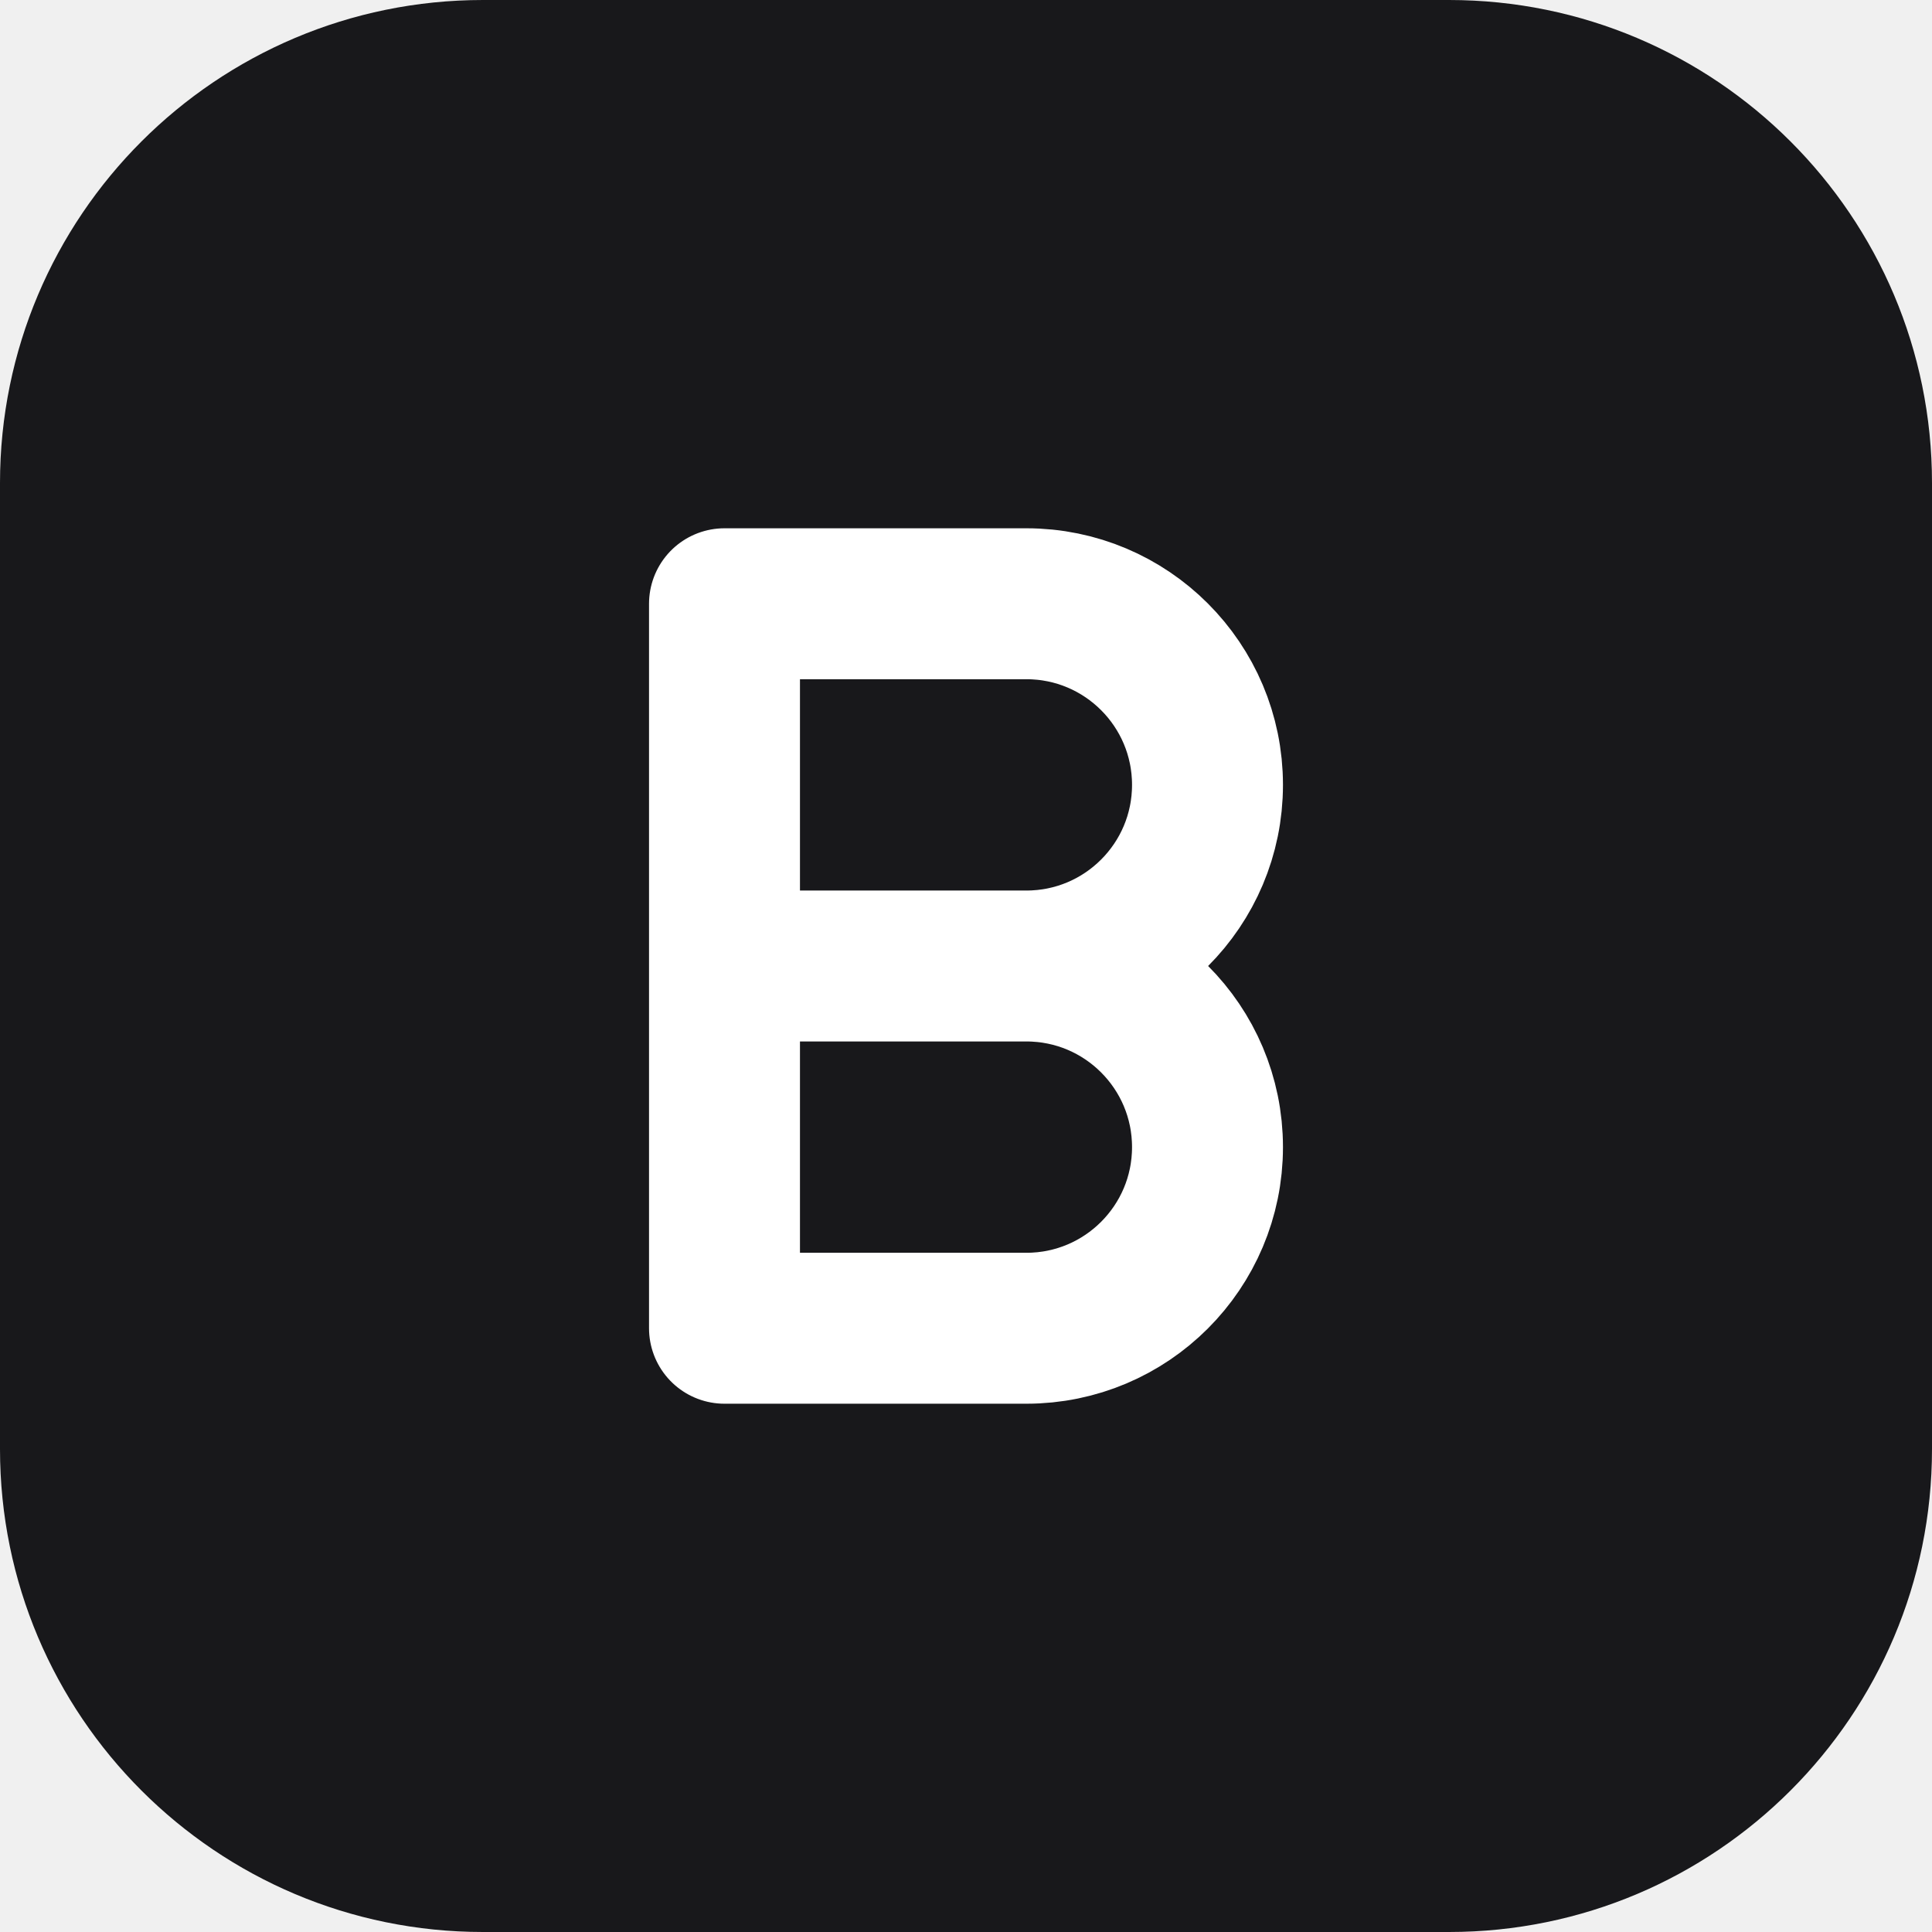
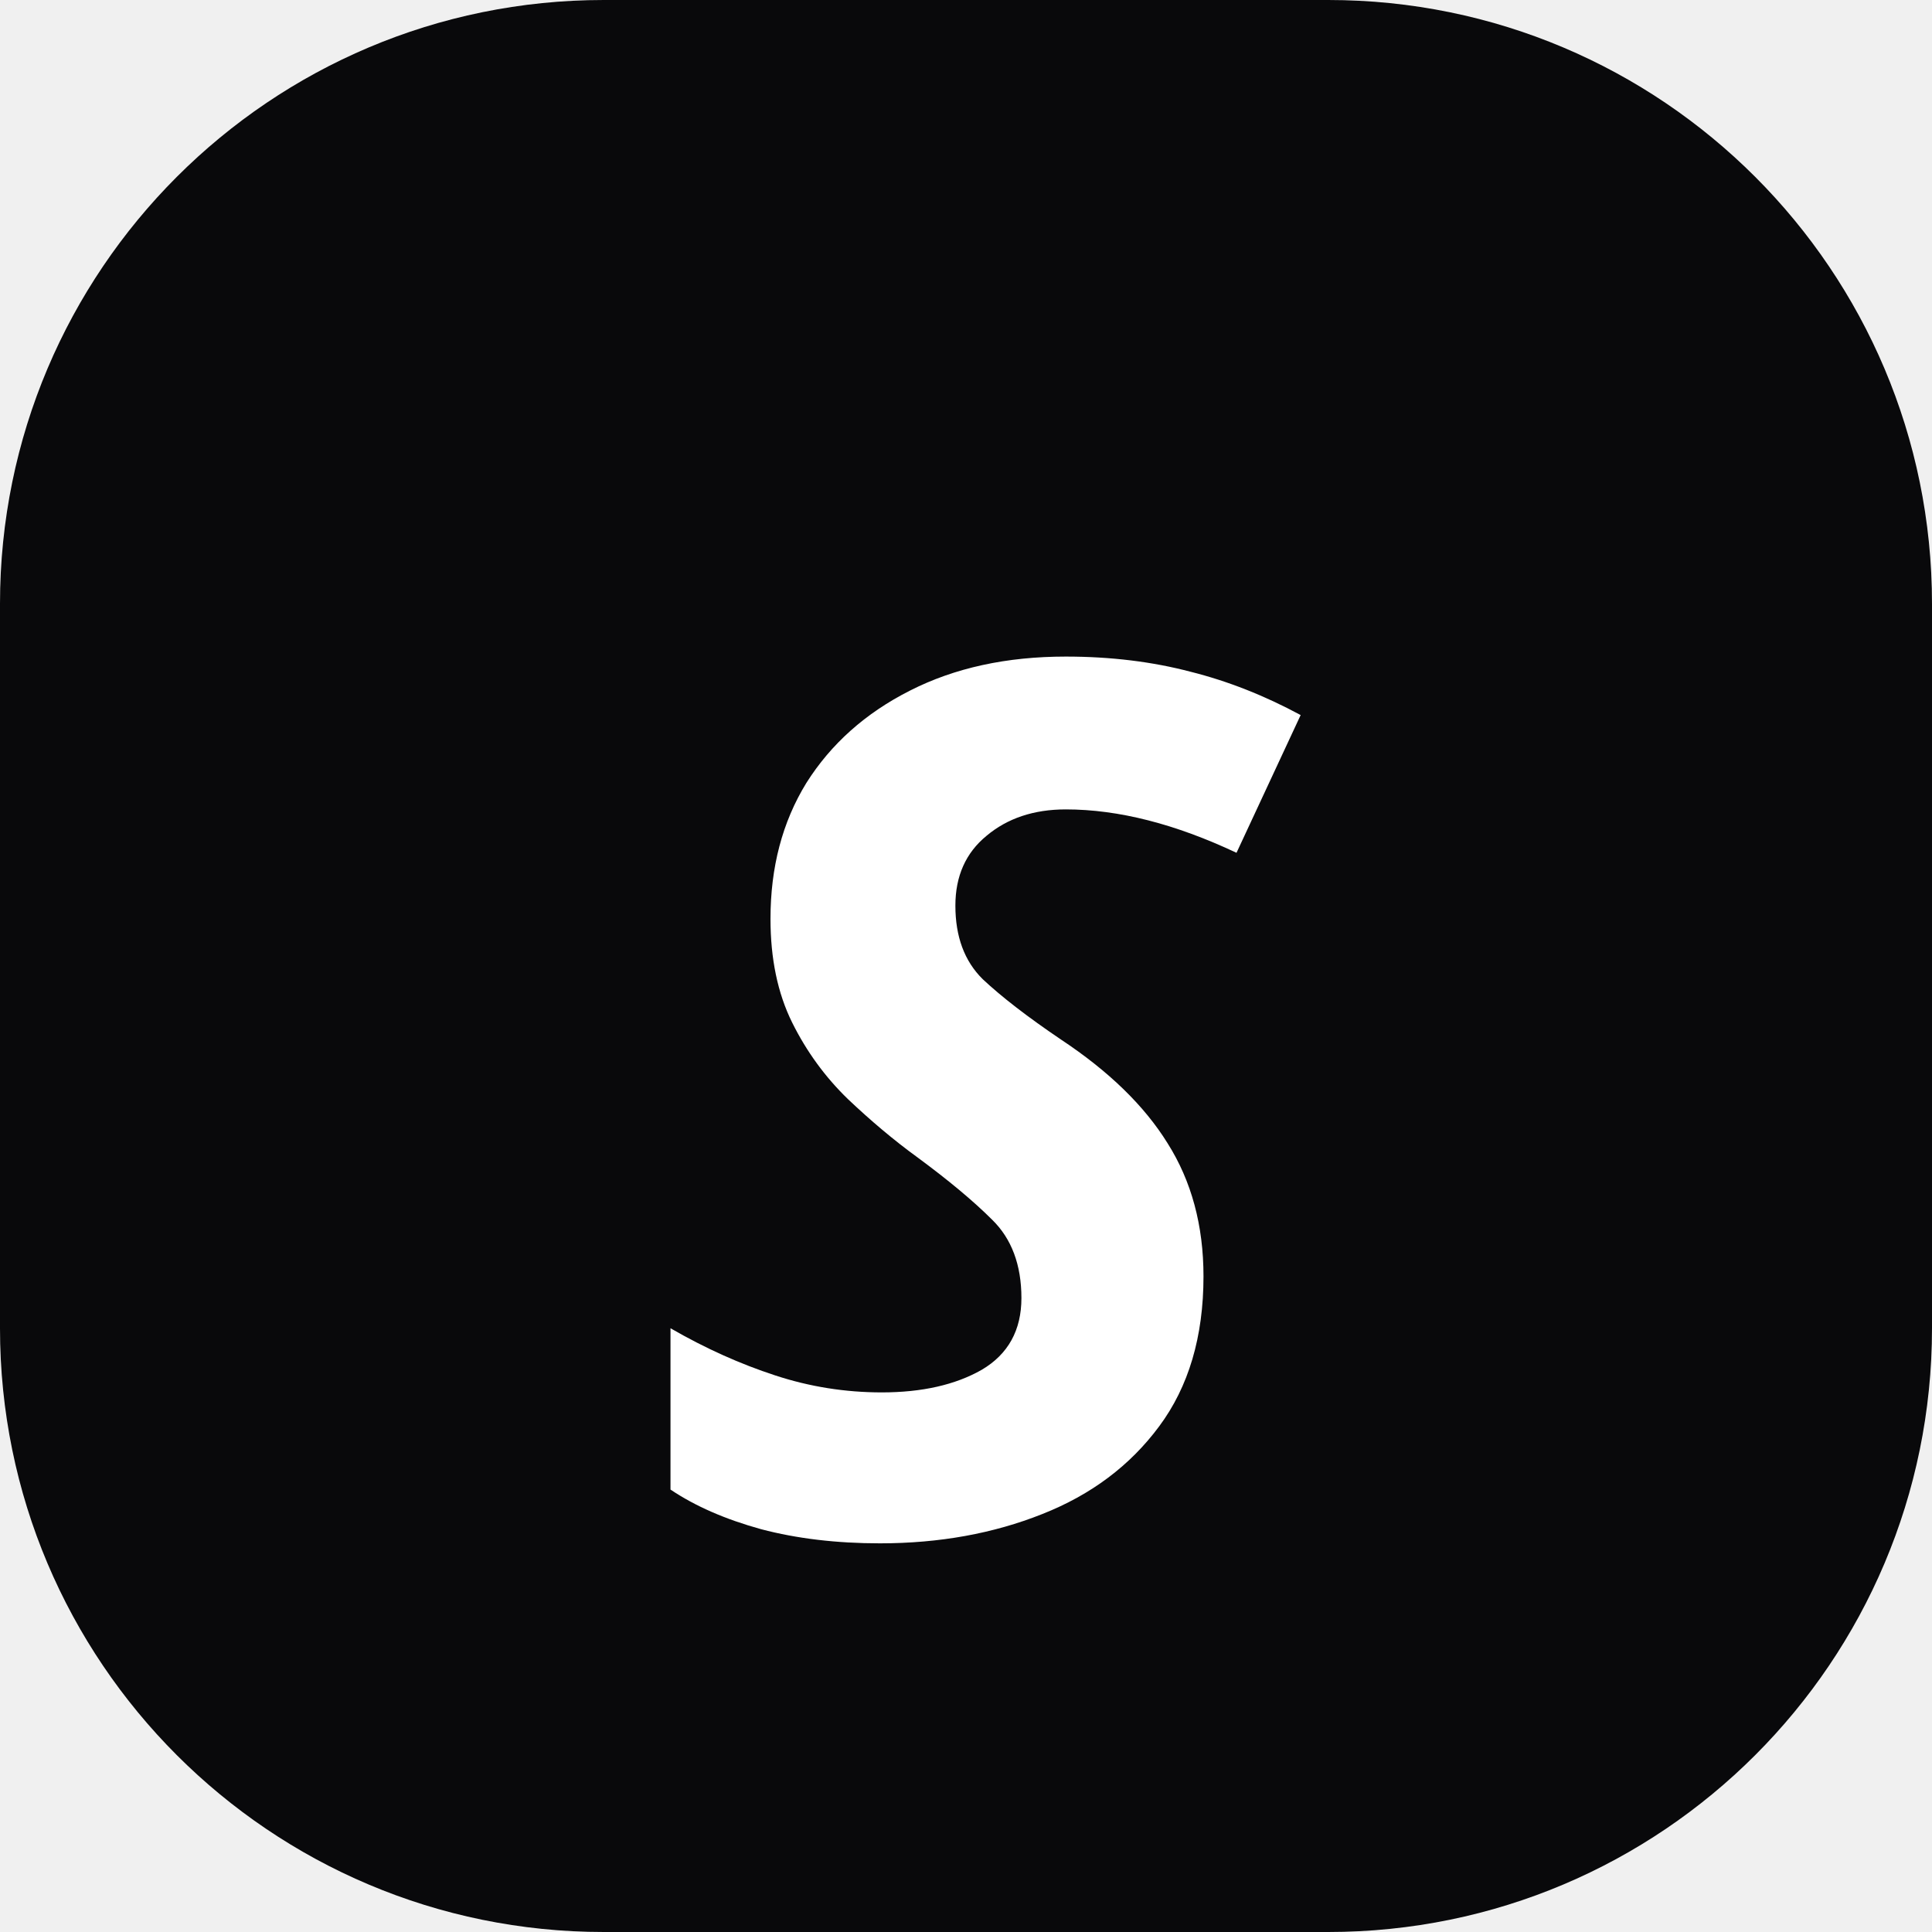
- <svg xmlns="http://www.w3.org/2000/svg" width="32" height="32" viewBox="0 0 32 32" fill="none">
-   <rect width="32" height="32" rx="8" fill="#18181b" />
-   <path d="M12 10V22M12 10H17C18.657 10 20 11.343 20 13C20 14.657 18.657 16 17 16H12M17 16H12M17 16C18.657 16 20 17.343 20 19C20 20.657 18.657 22 17 22H12" stroke="white" stroke-width="2.5" stroke-linecap="round" stroke-linejoin="round" />
+ <svg xmlns="http://www.w3.org/2000/svg" viewBox="0 0 32 32">
+   <rect width="32" height="32" rx="10" fill="#09090b" />
+   <text x="50%" y="55%" dominant-baseline="central" text-anchor="middle" fill="#ffffff" font-family="system-ui, sans-serif" font-weight="900" font-style="italic" font-size="20">S</text>
</svg>
